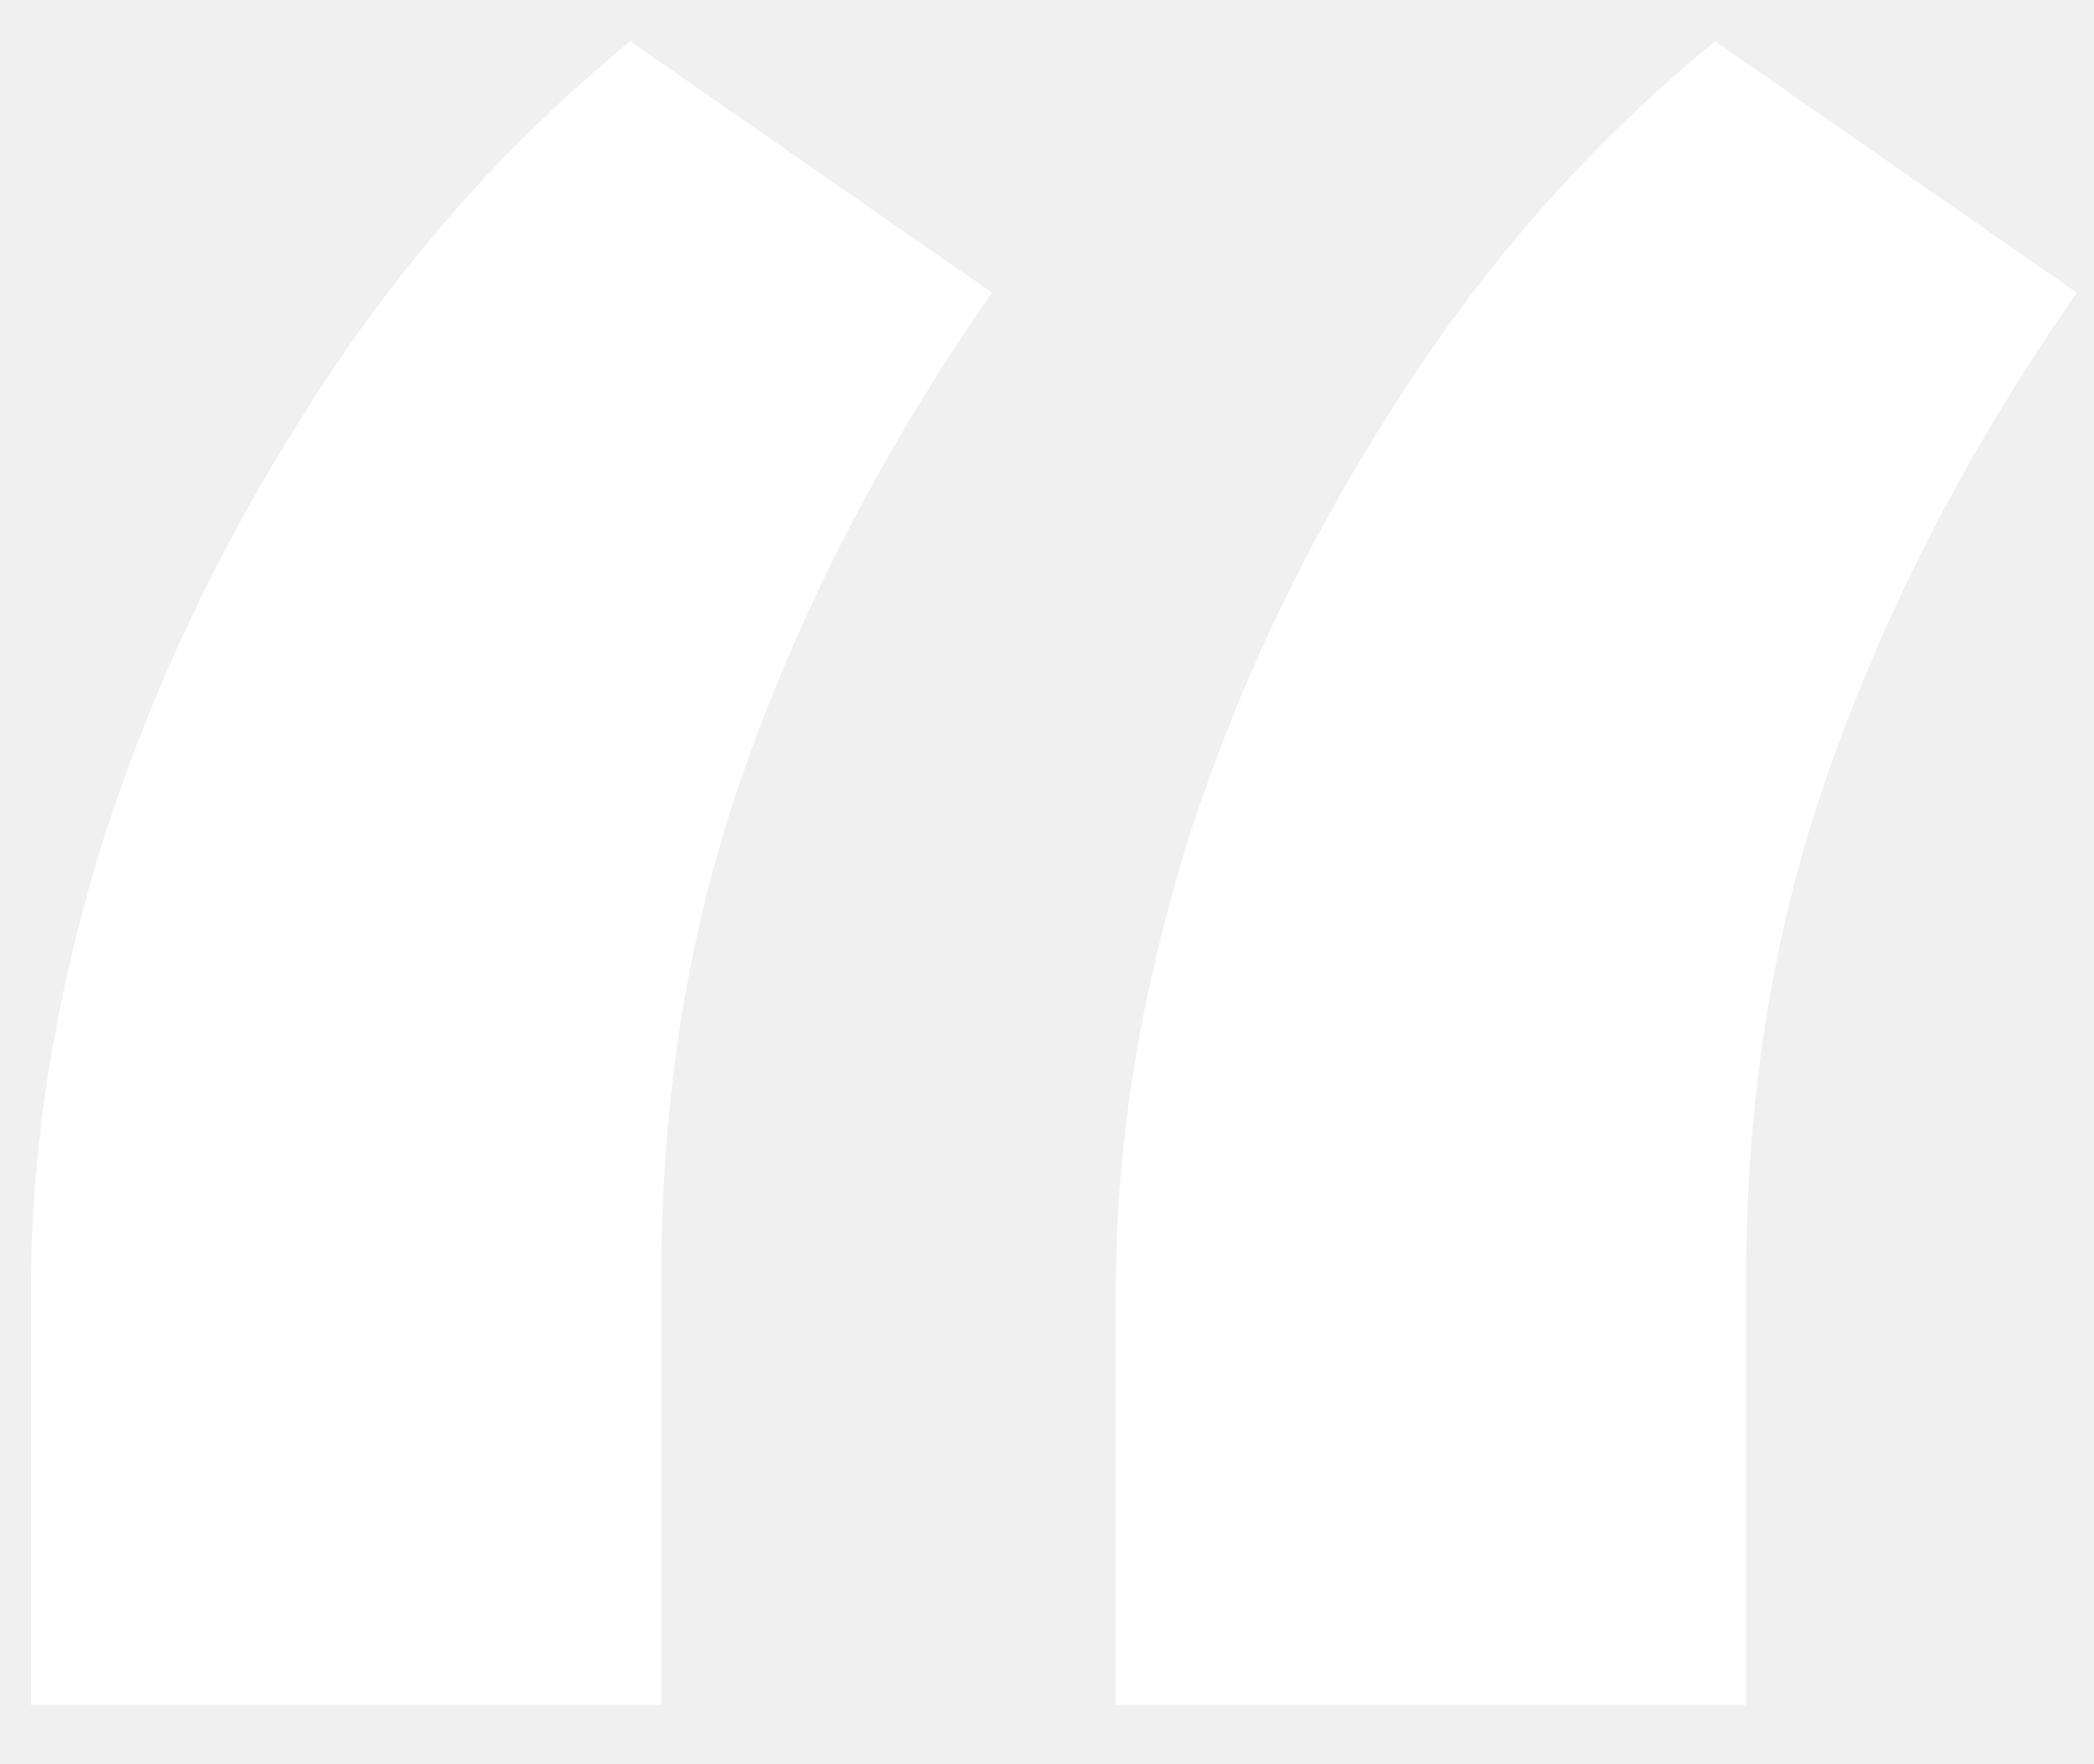
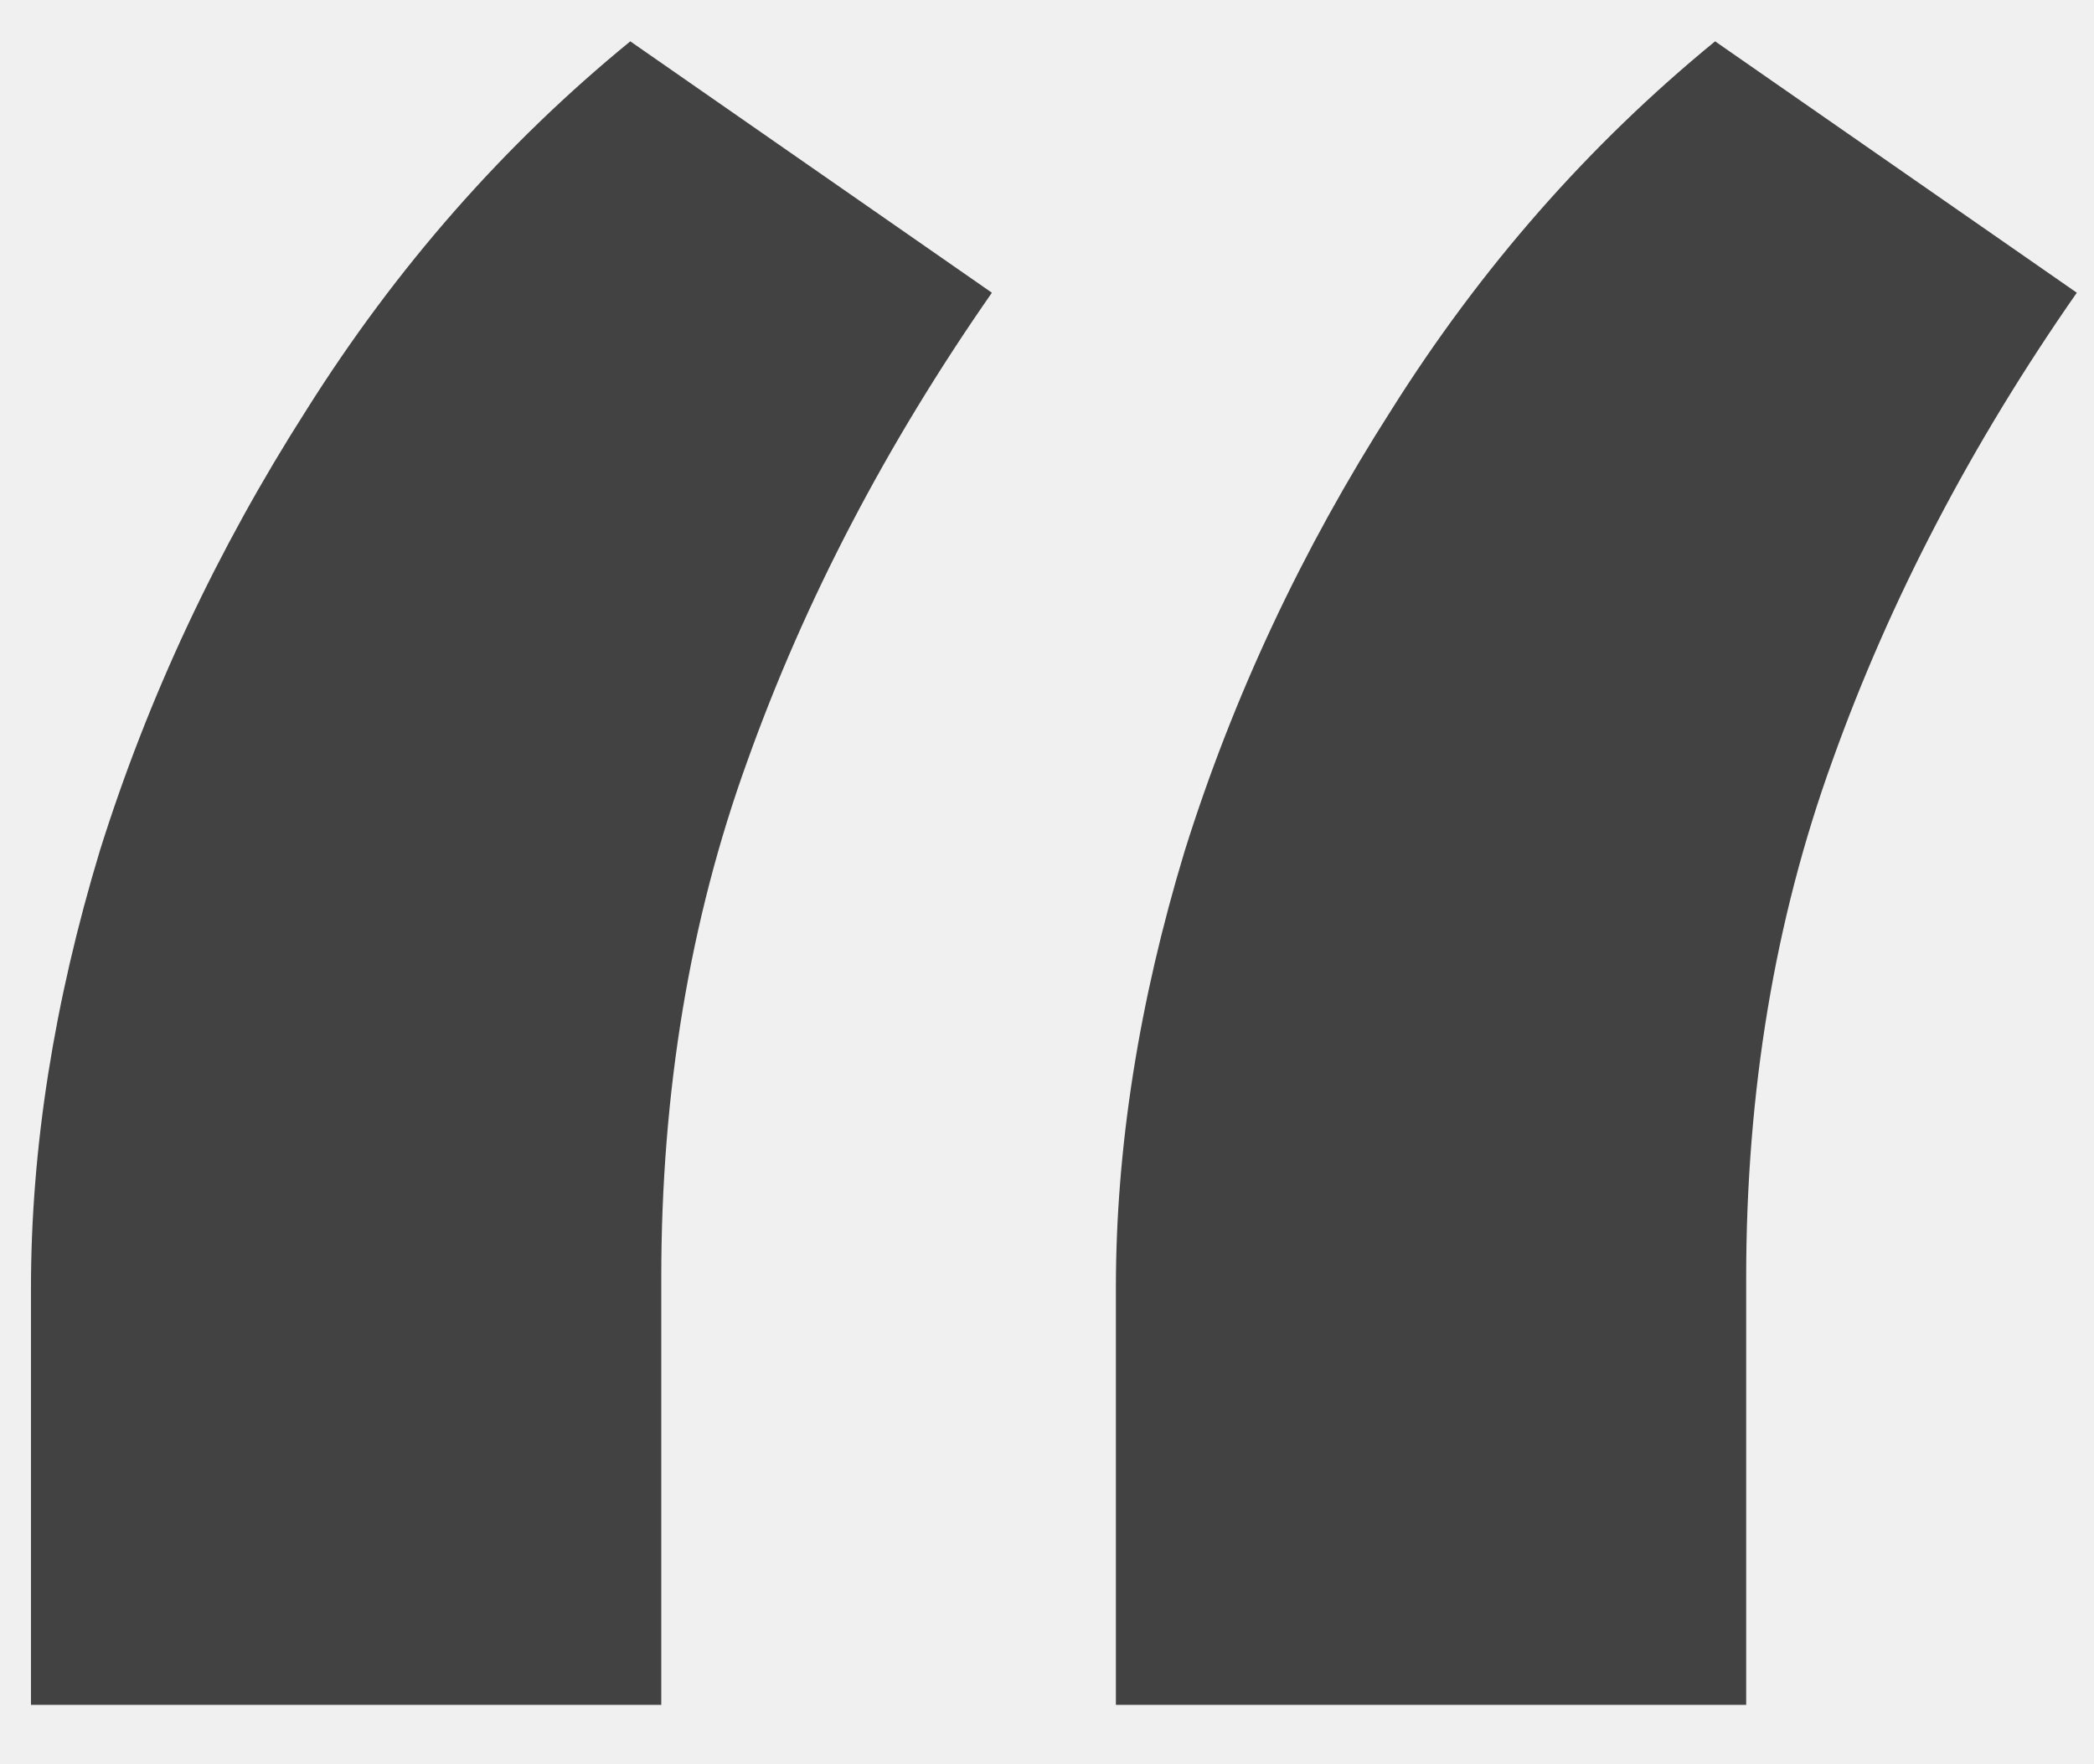
<svg xmlns="http://www.w3.org/2000/svg" width="19" height="16" viewBox="0 0 19 16" fill="none">
-   <path d="M0.281 15.469V11.688C0.281 10.417 0.49 9.094 0.906 7.719C1.344 6.323 1.969 4.99 2.781 3.719C3.594 2.427 4.573 1.312 5.719 0.375L9 2.656C8.042 4.031 7.302 5.448 6.781 6.906C6.26 8.344 6 9.906 6 11.594V15.469H0.281ZM10.125 15.469V11.688C10.125 10.417 10.333 9.094 10.75 7.719C11.188 6.323 11.812 4.99 12.625 3.719C13.438 2.427 14.417 1.312 15.562 0.375L18.844 2.656C17.885 4.031 17.146 5.448 16.625 6.906C16.104 8.344 15.844 9.906 15.844 11.594V15.469H10.125Z" fill="white" />
+   <path d="M0.281 15.469V11.688C0.281 10.417 0.49 9.094 0.906 7.719C1.344 6.323 1.969 4.99 2.781 3.719C3.594 2.427 4.573 1.312 5.719 0.375L9 2.656C8.042 4.031 7.302 5.448 6.781 6.906C6.26 8.344 6 9.906 6 11.594V15.469H0.281ZM10.125 15.469V11.688C10.125 10.417 10.333 9.094 10.75 7.719C11.188 6.323 11.812 4.99 12.625 3.719C13.438 2.427 14.417 1.312 15.562 0.375L18.844 2.656C17.885 4.031 17.146 5.448 16.625 6.906C16.104 8.344 15.844 9.906 15.844 11.594V15.469H10.125Z" fill="#424242" />
</svg>
